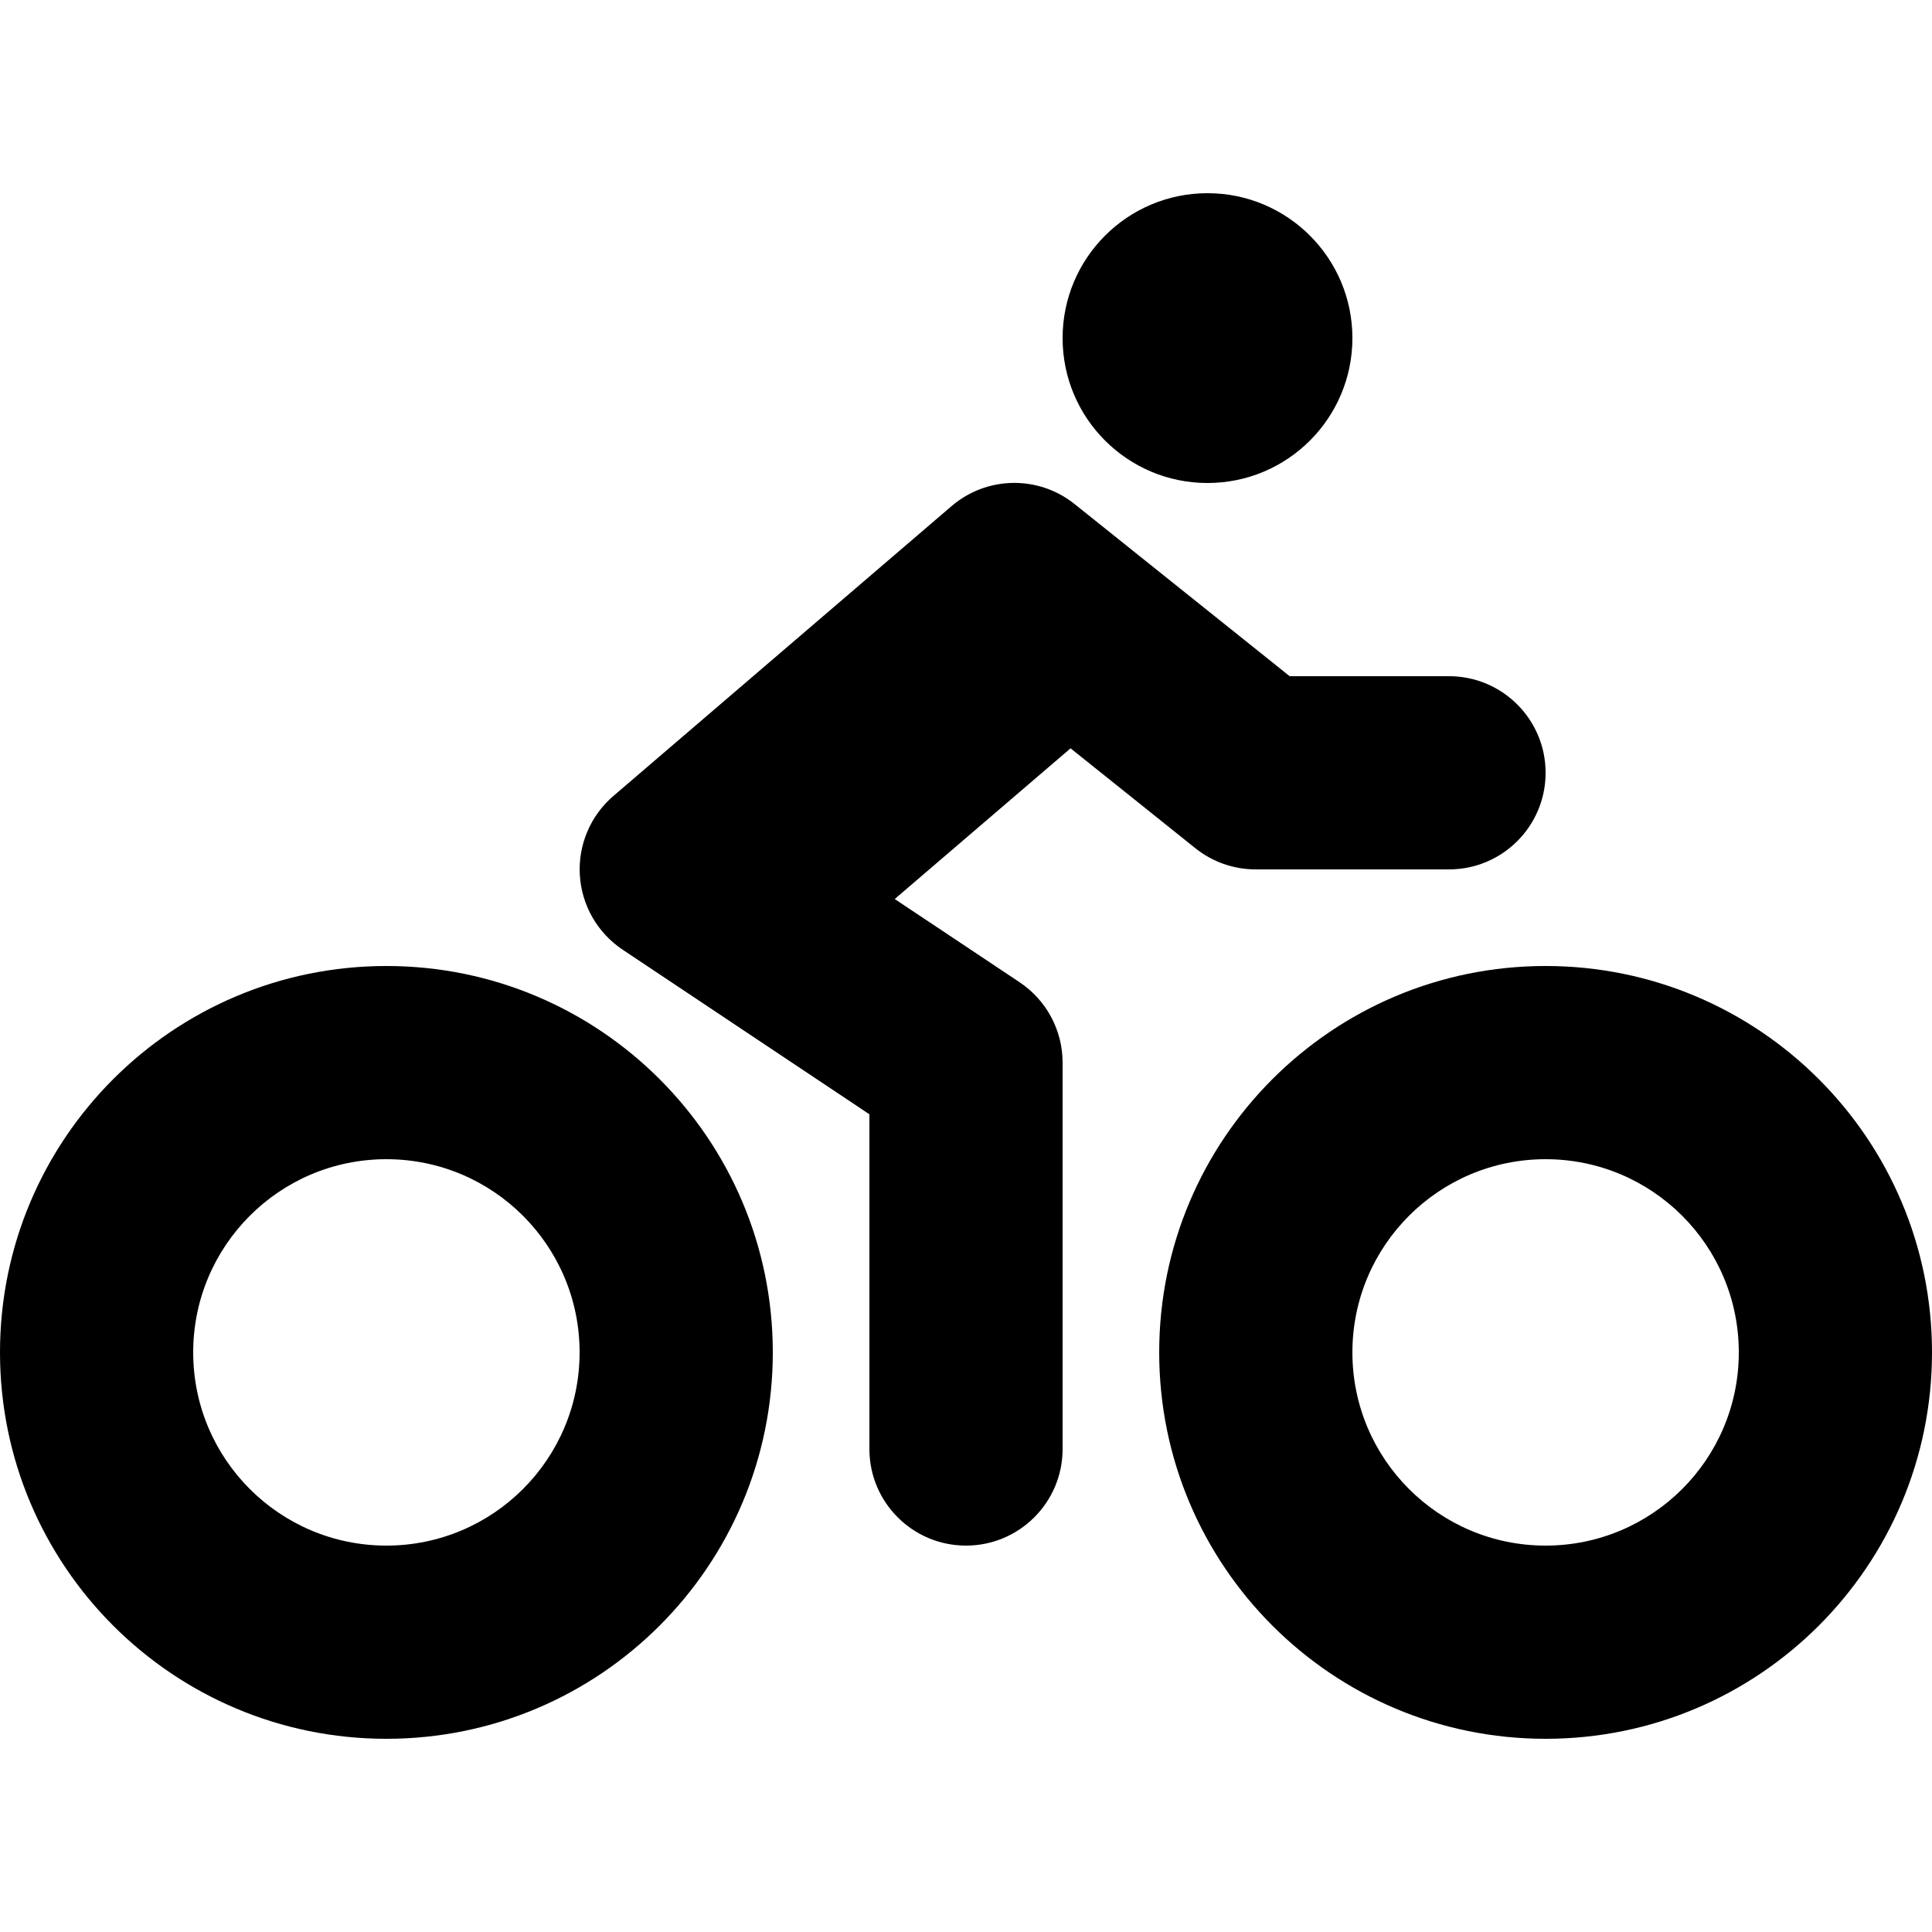
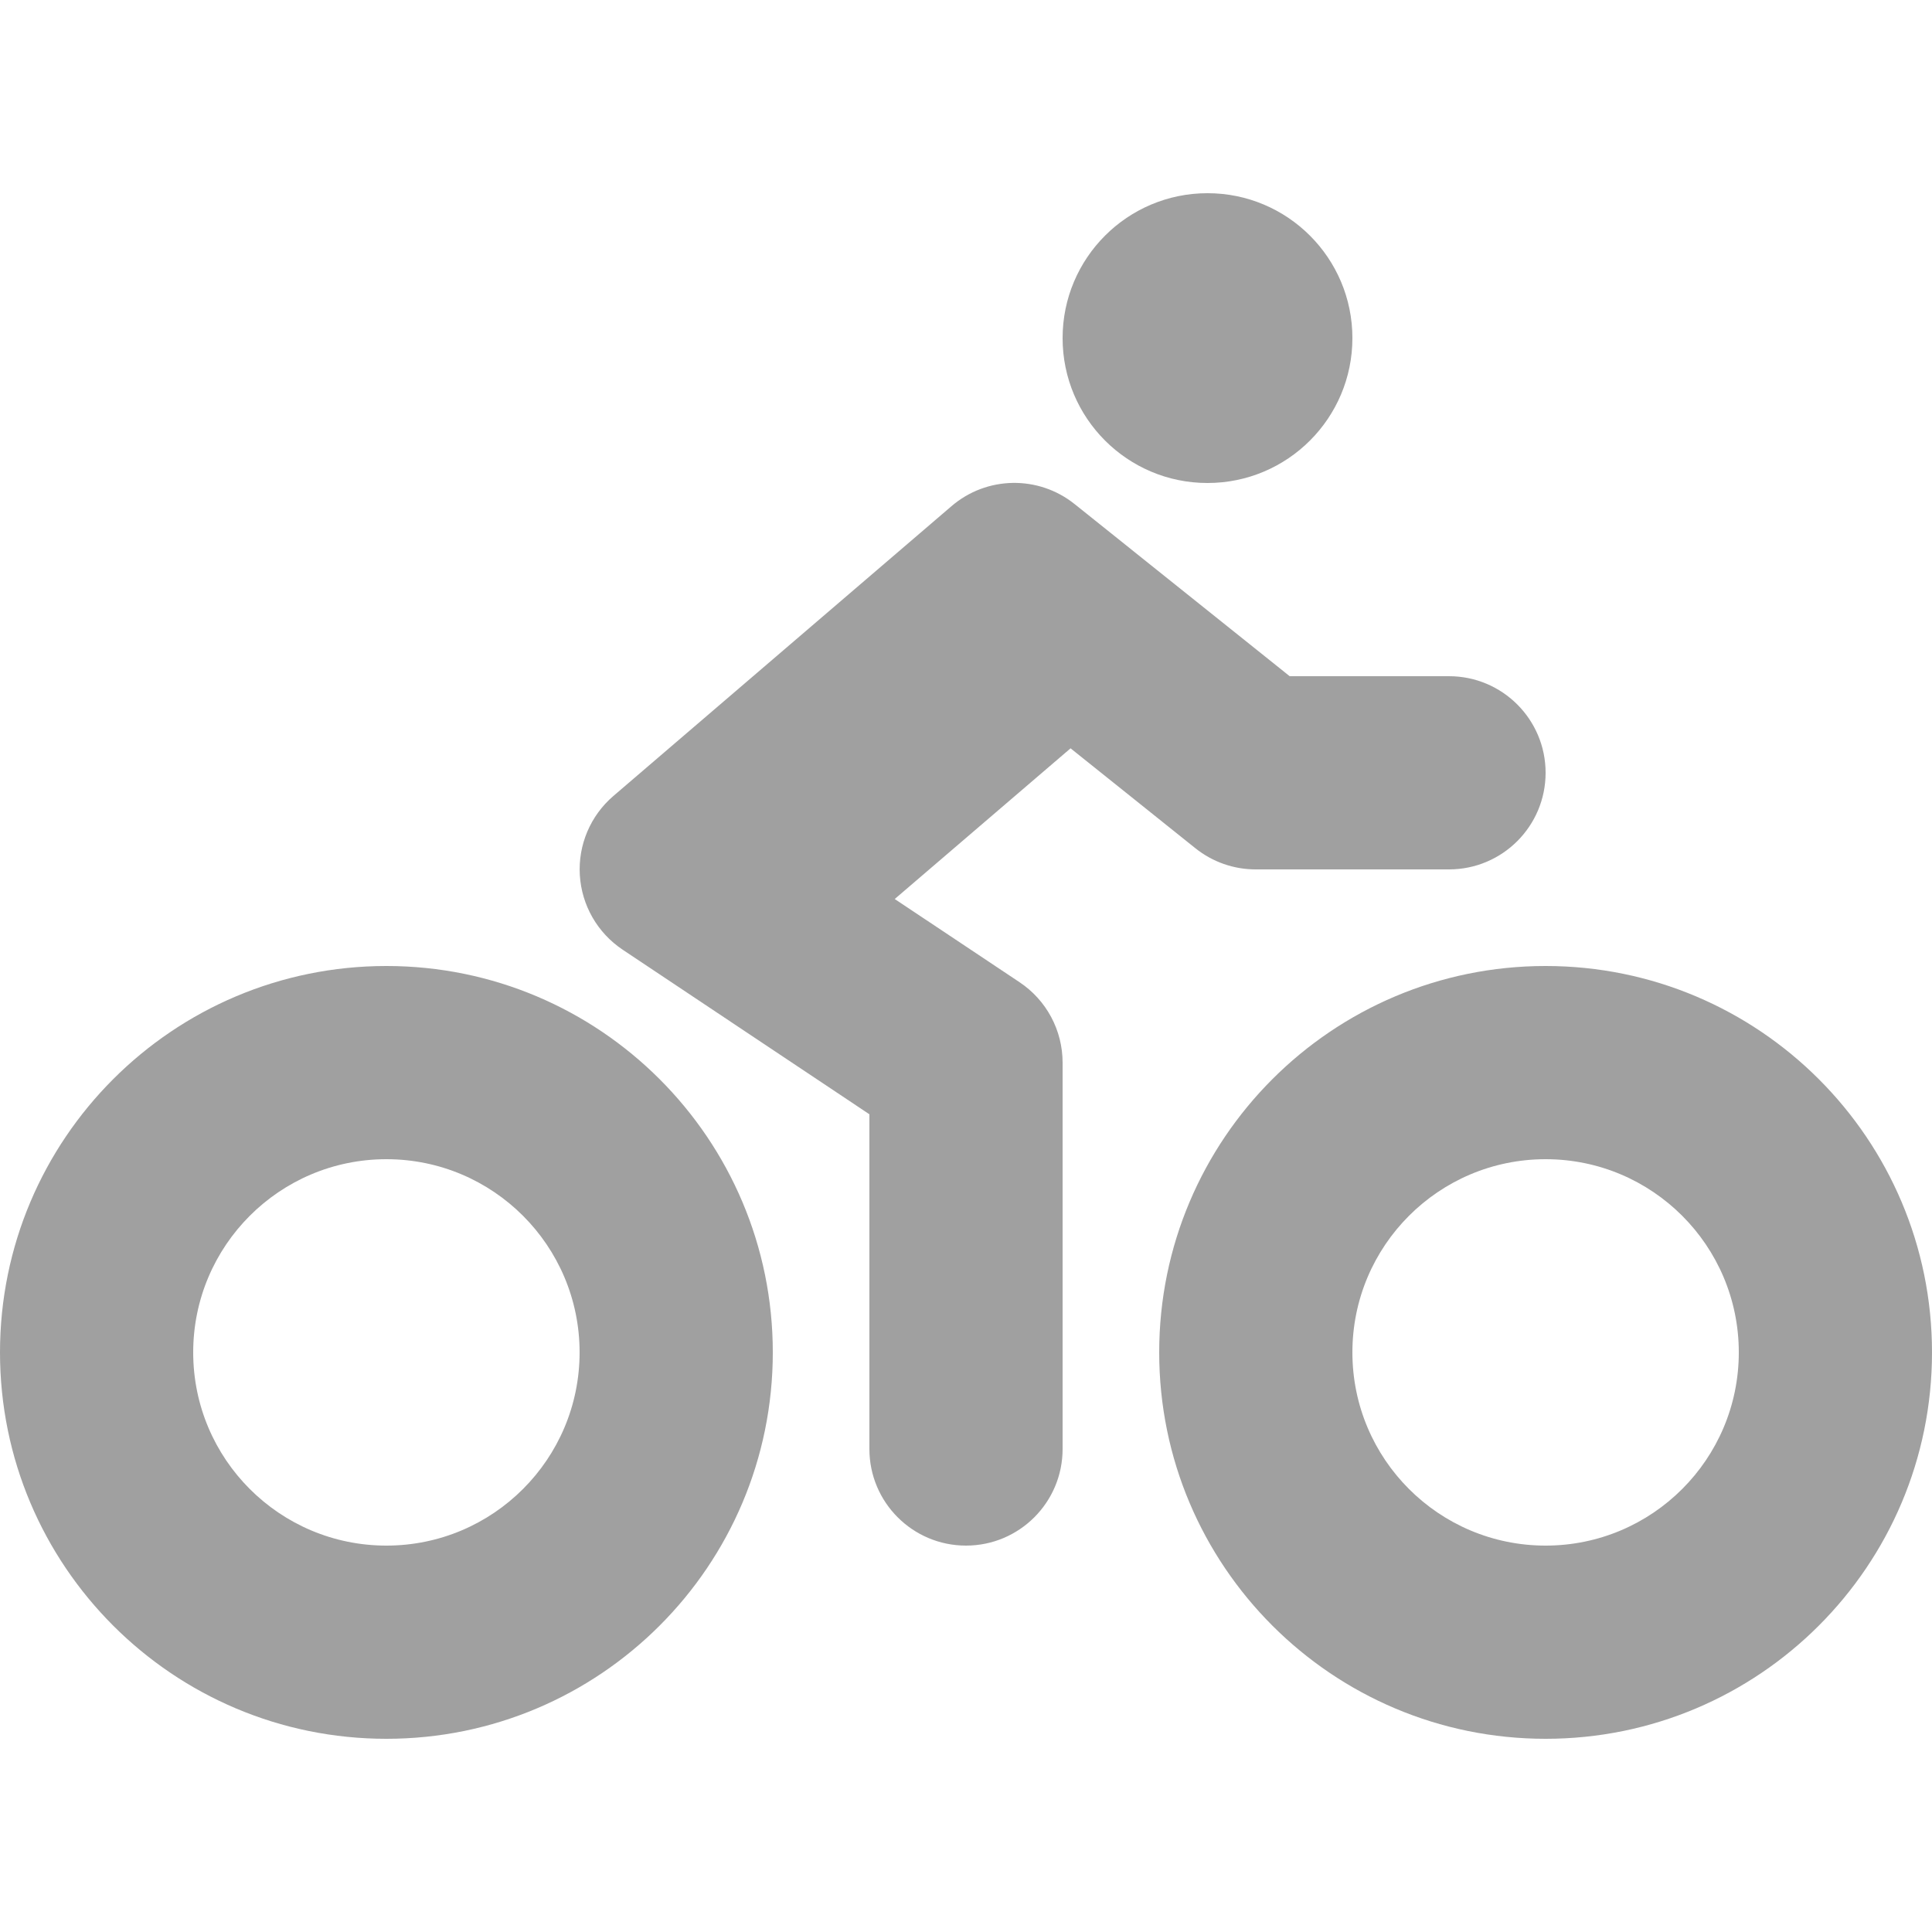
<svg xmlns="http://www.w3.org/2000/svg" width="32px" height="32px" viewBox="0 0 640 512">
-   <path d="M400 96a48 48 0 1 0-48-48 48 48 0 0 0 48 48zm-4 121a31.9 31.9 0 0 0 20 7h64a32 32 0 0 0 0-64h-52.78L356 103a31.94 31.94 0 0 0-40.81.68l-112 96a32 32 0 0 0 3.08 50.92L288 305.12V416a32 32 0 0 0 64 0V288a32 32 0 0 0-14.25-26.62l-41.36-27.57 58.25-49.92zm116 39a128 128 0 1 0 128 128 128 128 0 0 0-128-128zm0 192a64 64 0 1 1 64-64 64 64 0 0 1-64 64zM128 256a128 128 0 1 0 128 128 128 128 0 0 0-128-128zm0 192a64 64 0 1 1 64-64 64 64 0 0 1-64 64z" />
+   <path fill="#a0a0a0" d="M400 96a48 48 0 1 0-48-48 48 48 0 0 0 48 48zm-4 121a31.9 31.9 0 0 0 20 7h64a32 32 0 0 0 0-64h-52.78L356 103a31.94 31.94 0 0 0-40.81.68l-112 96a32 32 0 0 0 3.08 50.92L288 305.12V416a32 32 0 0 0 64 0V288a32 32 0 0 0-14.25-26.62l-41.36-27.57 58.25-49.92zm116 39a128 128 0 1 0 128 128 128 128 0 0 0-128-128zm0 192a64 64 0 1 1 64-64 64 64 0 0 1-64 64zM128 256a128 128 0 1 0 128 128 128 128 0 0 0-128-128zm0 192a64 64 0 1 1 64-64 64 64 0 0 1-64 64z" />
</svg>
